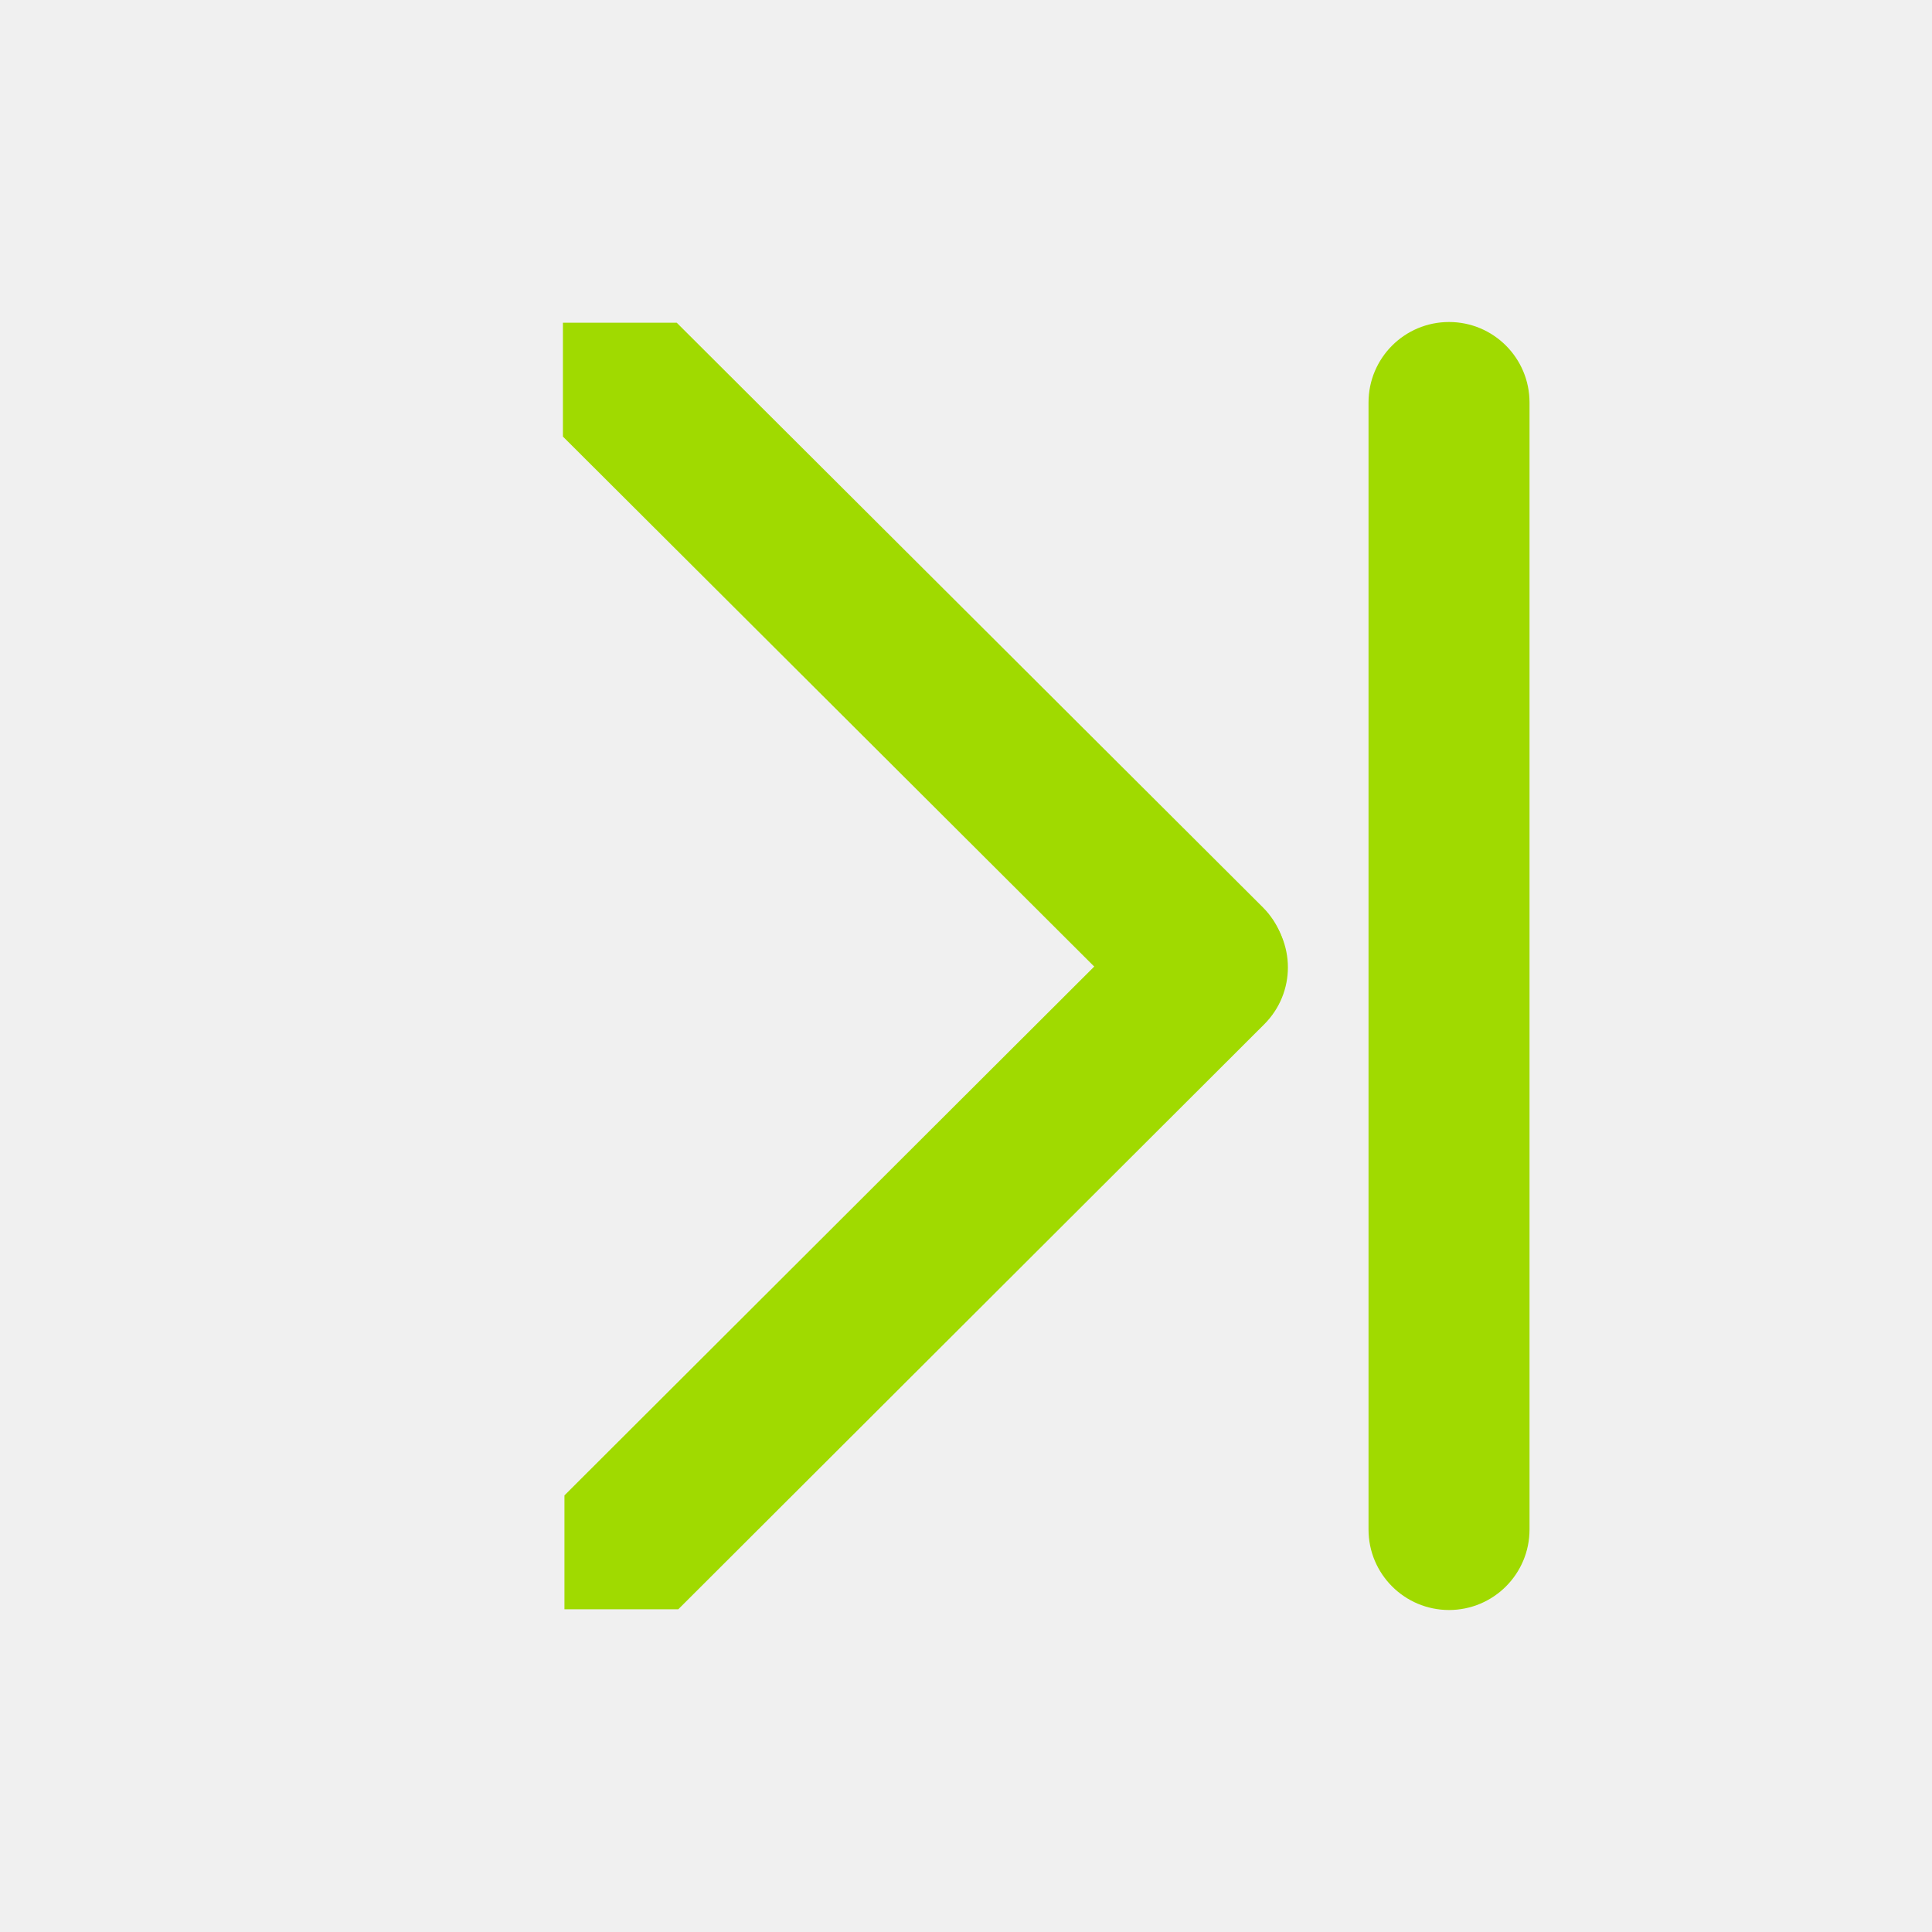
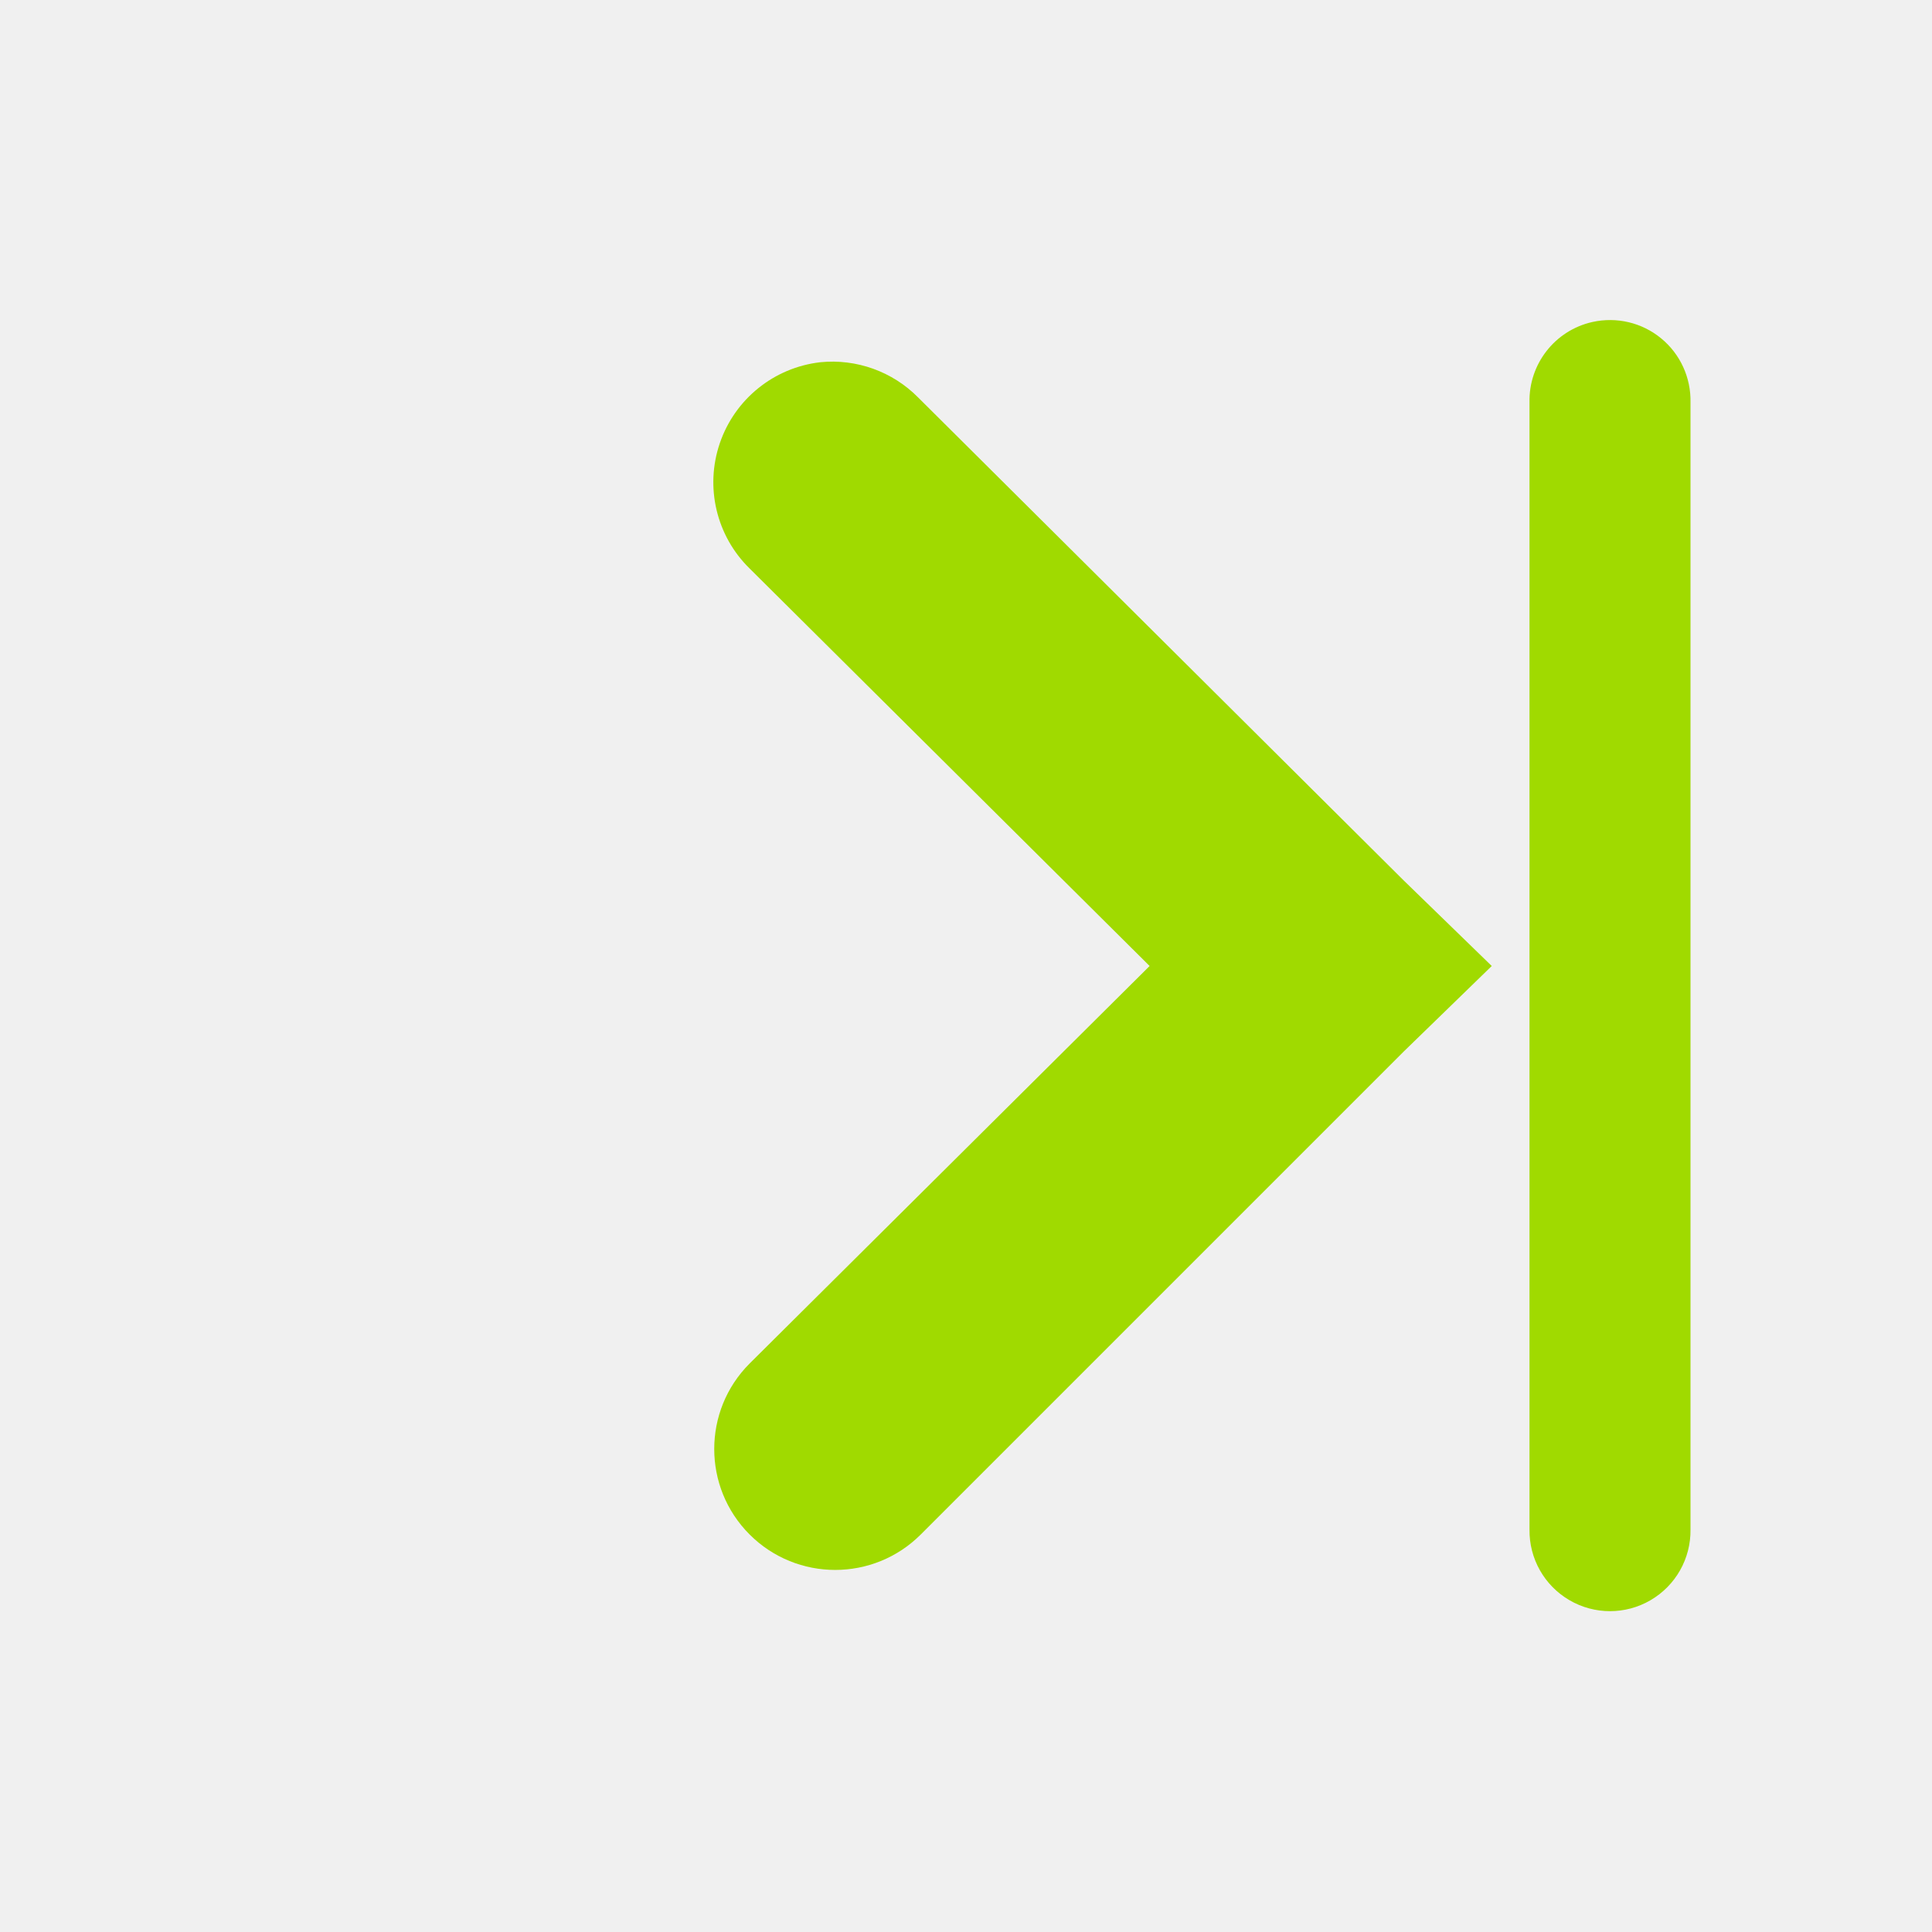
<svg xmlns="http://www.w3.org/2000/svg" version="1.0" width="24" height="24" id="svg7384">
  <defs id="defs7386" />
  <g transform="translate(492,-175)" id="layer3" />
  <g transform="translate(492,-175)" id="layer5" />
  <g transform="translate(492,-175)" id="layer7" />
  <g transform="translate(492,-175)" id="layer2" />
  <g transform="translate(492,-175)" id="layer8" />
  <g transform="translate(492,-1127.362)" id="layer1" />
  <g transform="translate(492,-175)" id="layer4" />
  <g transform="translate(492,-175)" id="layer9" />
  <g transform="translate(492,-175)" id="layer6">
    <rect width="24" height="24" x="-492" y="175" id="rect7284" style="opacity:0;fill:#ffffff;fill-opacity:1;stroke:none;display:inline" />
-     <g transform="translate(-500.3897,161.8241)" id="layer1-00" style="fill:#a0da00;display:inline">
-       <g transform="translate(-2,0)" id="g3603-3" style="fill:#a0da00">
-         <g transform="translate(1.35498e-3,-2.71e-3)" id="g2832-86" style="fill:#a0da00">
-           <g transform="translate(-2.94087,-1.5221e-2)" id="g2828-4" style="fill:#a0da00">
-             <path d="M 20.341,33.185 C 20.341,33.185 20.341,31.77 20.341,31.77 L 27.62,24.504 C 28.012,24.112 28.643,24.112 29.034,24.504 C 29.426,24.896 29.426,25.526 29.034,25.918 L 21.755,33.185 C 21.755,33.185 20.341,33.185 20.341,33.185 L 20.341,33.185 z" id="rect3637-30" style="fill:#a0da00;fill-opacity:1;stroke:none" />
-             <path d="M 20.322,17.203 C 20.322,17.203 20.322,18.617 20.322,18.617 L 27.603,25.88 C 27.994,26.271 28.625,26.271 29.017,25.88 C 29.408,25.488 29.408,24.857 29.017,24.465 L 21.736,17.203 C 21.736,17.203 20.322,17.203 20.322,17.203 L 20.322,17.203 z" id="rect3661-16" style="fill:#a0da00;fill-opacity:1;stroke:none" />
-           </g>
-         </g>
-         <rect width="2" height="16" rx="1" ry="1" x="27.39" y="17.176" id="rect2829-59" style="fill:#a0da00;fill-opacity:1;stroke:none" />
-       </g>
-     </g>
+     <path d="M -481.812,179.5 C -482.387,179.567 -482.871,179.958 -483.058,180.505 C -483.245,181.052 -483.101,181.658 -482.688,182.062 L -477.719,187 L -482.688,191.938 C -483.274,192.524 -483.274,193.476 -482.688,194.062 C -482.101,194.649 -481.149,194.649 -480.562,194.062 L -474.562,188.062 L -473.469,187 L -474.562,185.938 L -480.594,179.938 C -480.913,179.615 -481.361,179.454 -481.812,179.5 z" id="path7280-0-0" style="fill:#a0da00;fill-opacity:1;stroke:none;stroke-width:3;stroke-linecap:round;stroke-linejoin:miter;stroke-miterlimit:4;stroke-dasharray:none;stroke-opacity:1" />
+     <path d="M -472.219,179 C -472.684,179.104 -473.011,179.523 -473,180 L -473,194 C -473.005,194.361 -472.816,194.696 -472.504,194.878 C -472.193,195.06 -471.807,195.06 -471.496,194.878 C -471.184,194.696 -470.995,194.361 -471,194 L -471,180 C -470.993,179.692 -471.127,179.398 -471.365,179.203 C -471.603,179.007 -471.918,178.933 -472.219,179 z" id="path7392" style="fill:#a0da00;fill-opacity:1;stroke:none;stroke-width:2;stroke-linecap:round;stroke-linejoin:miter;stroke-miterlimit:4;stroke-dasharray:none;stroke-opacity:1" />
  </g>
</svg>
